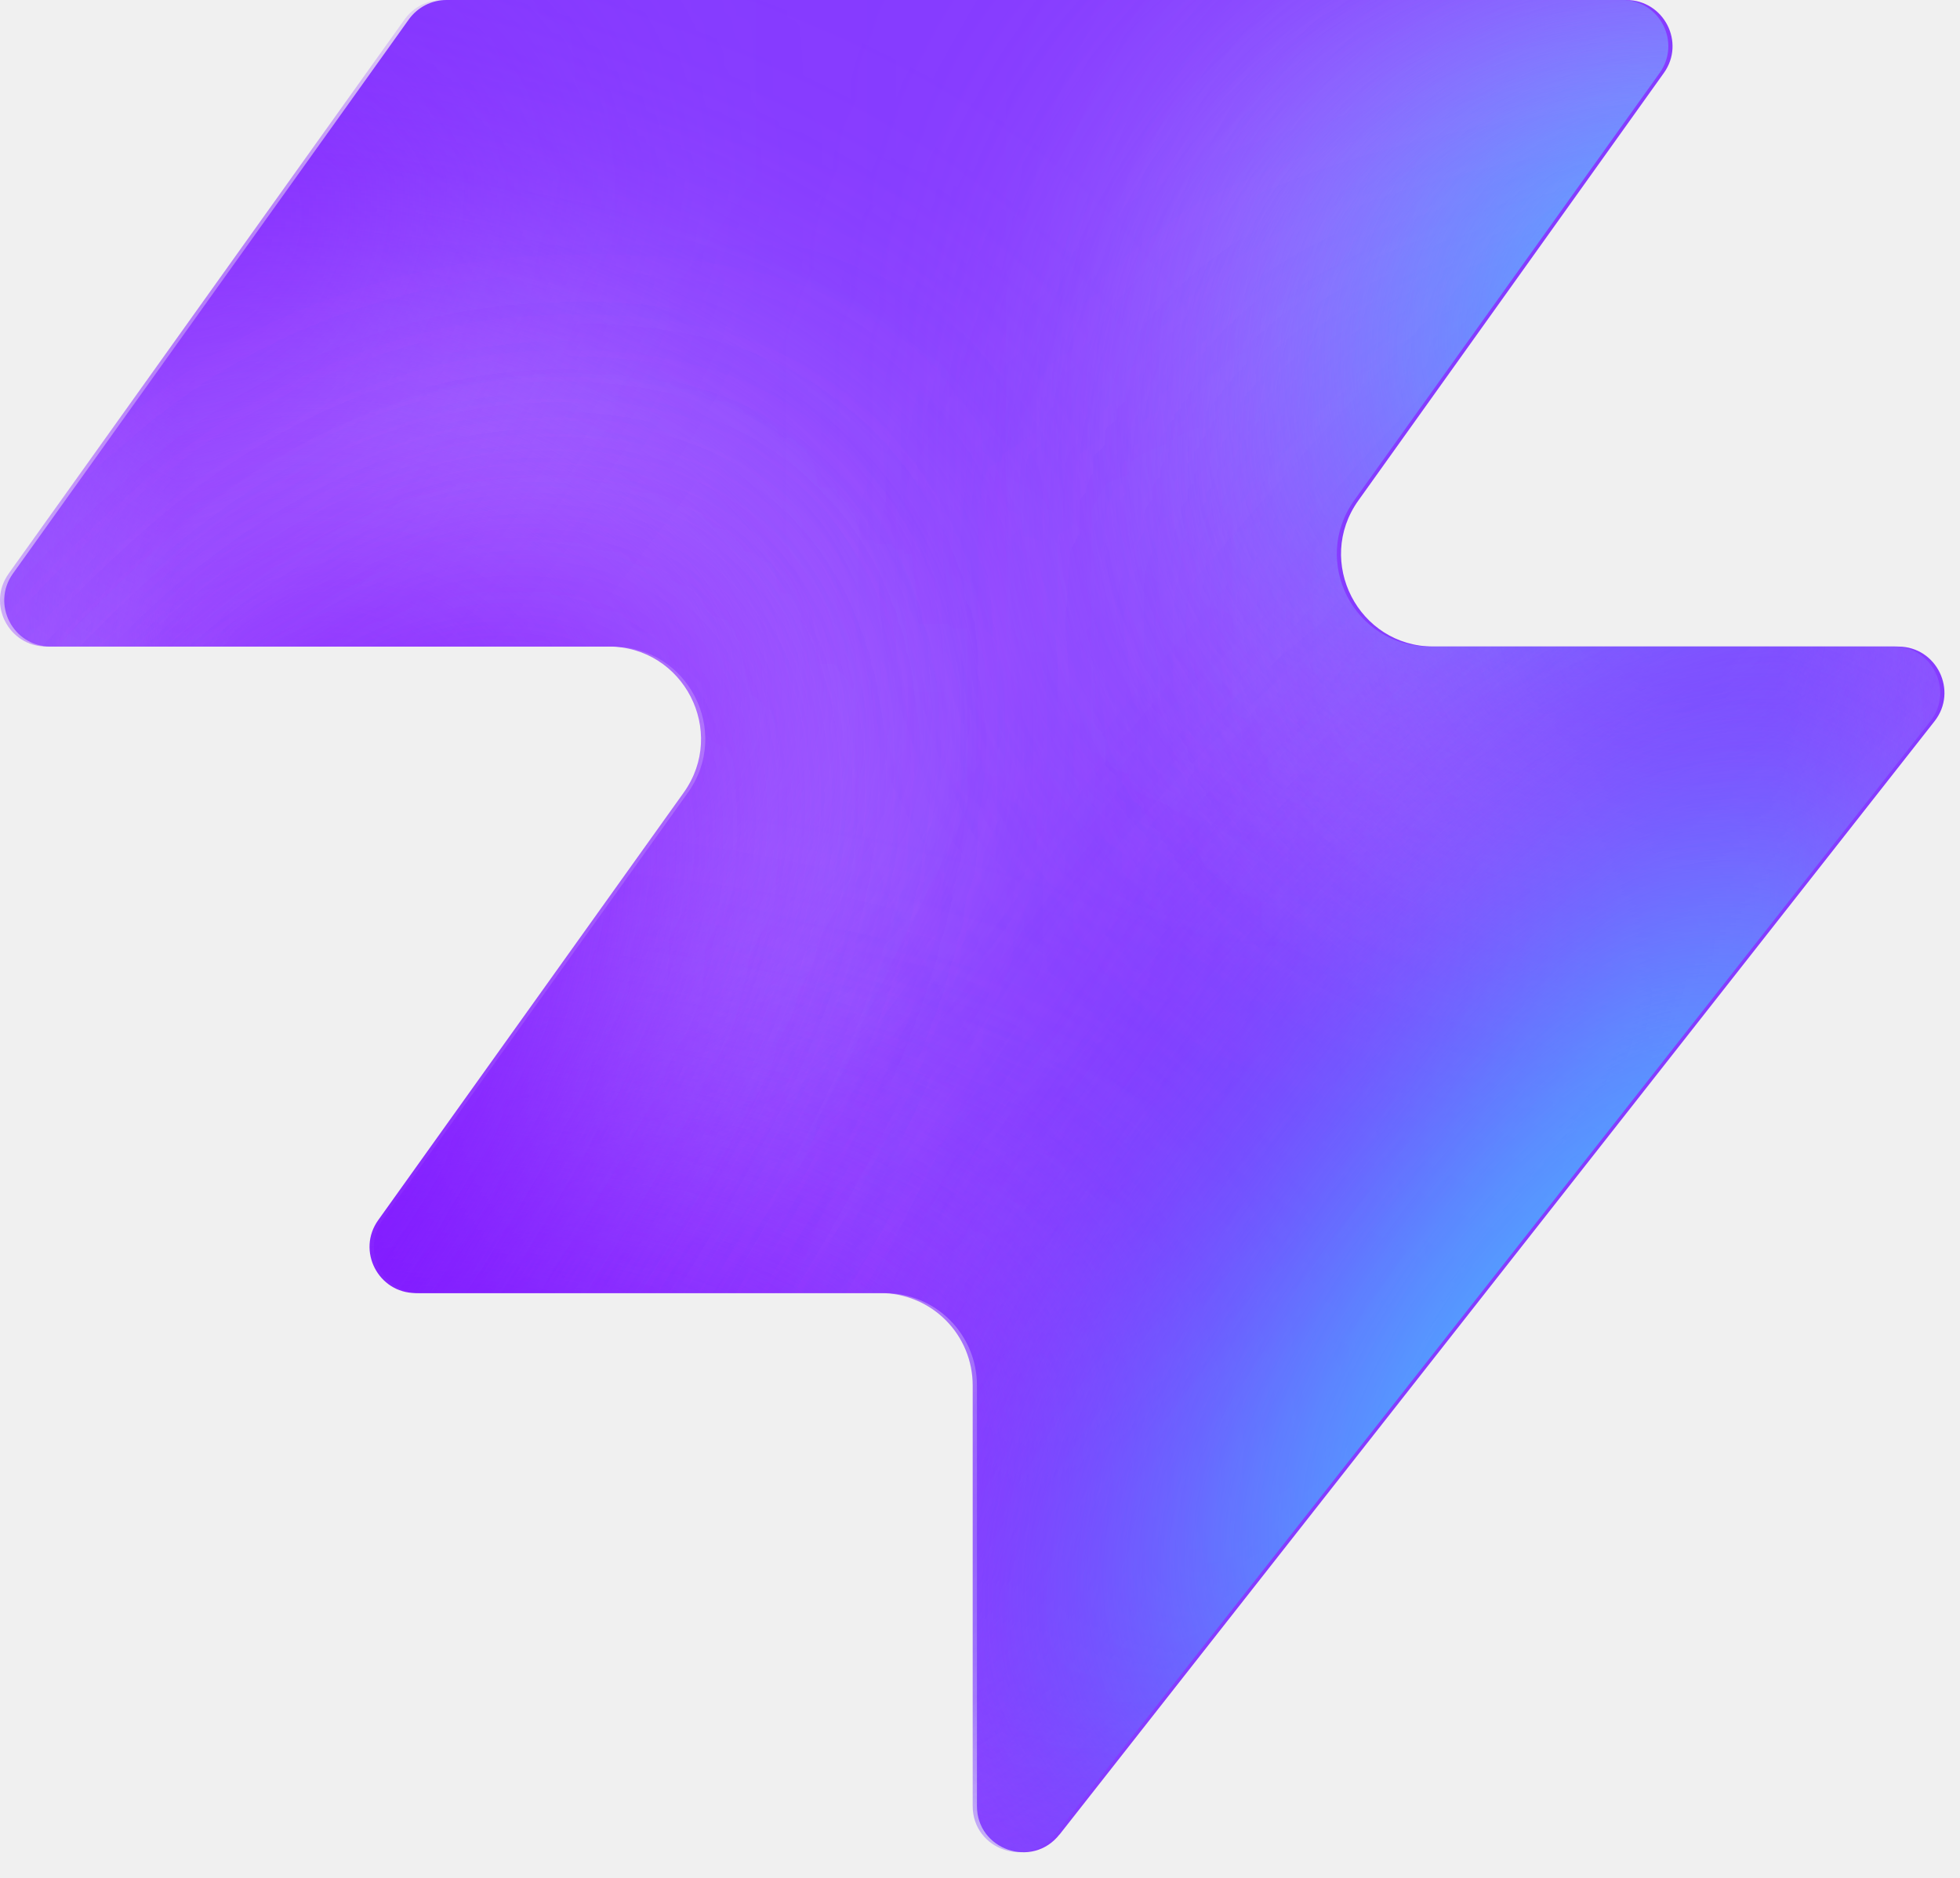
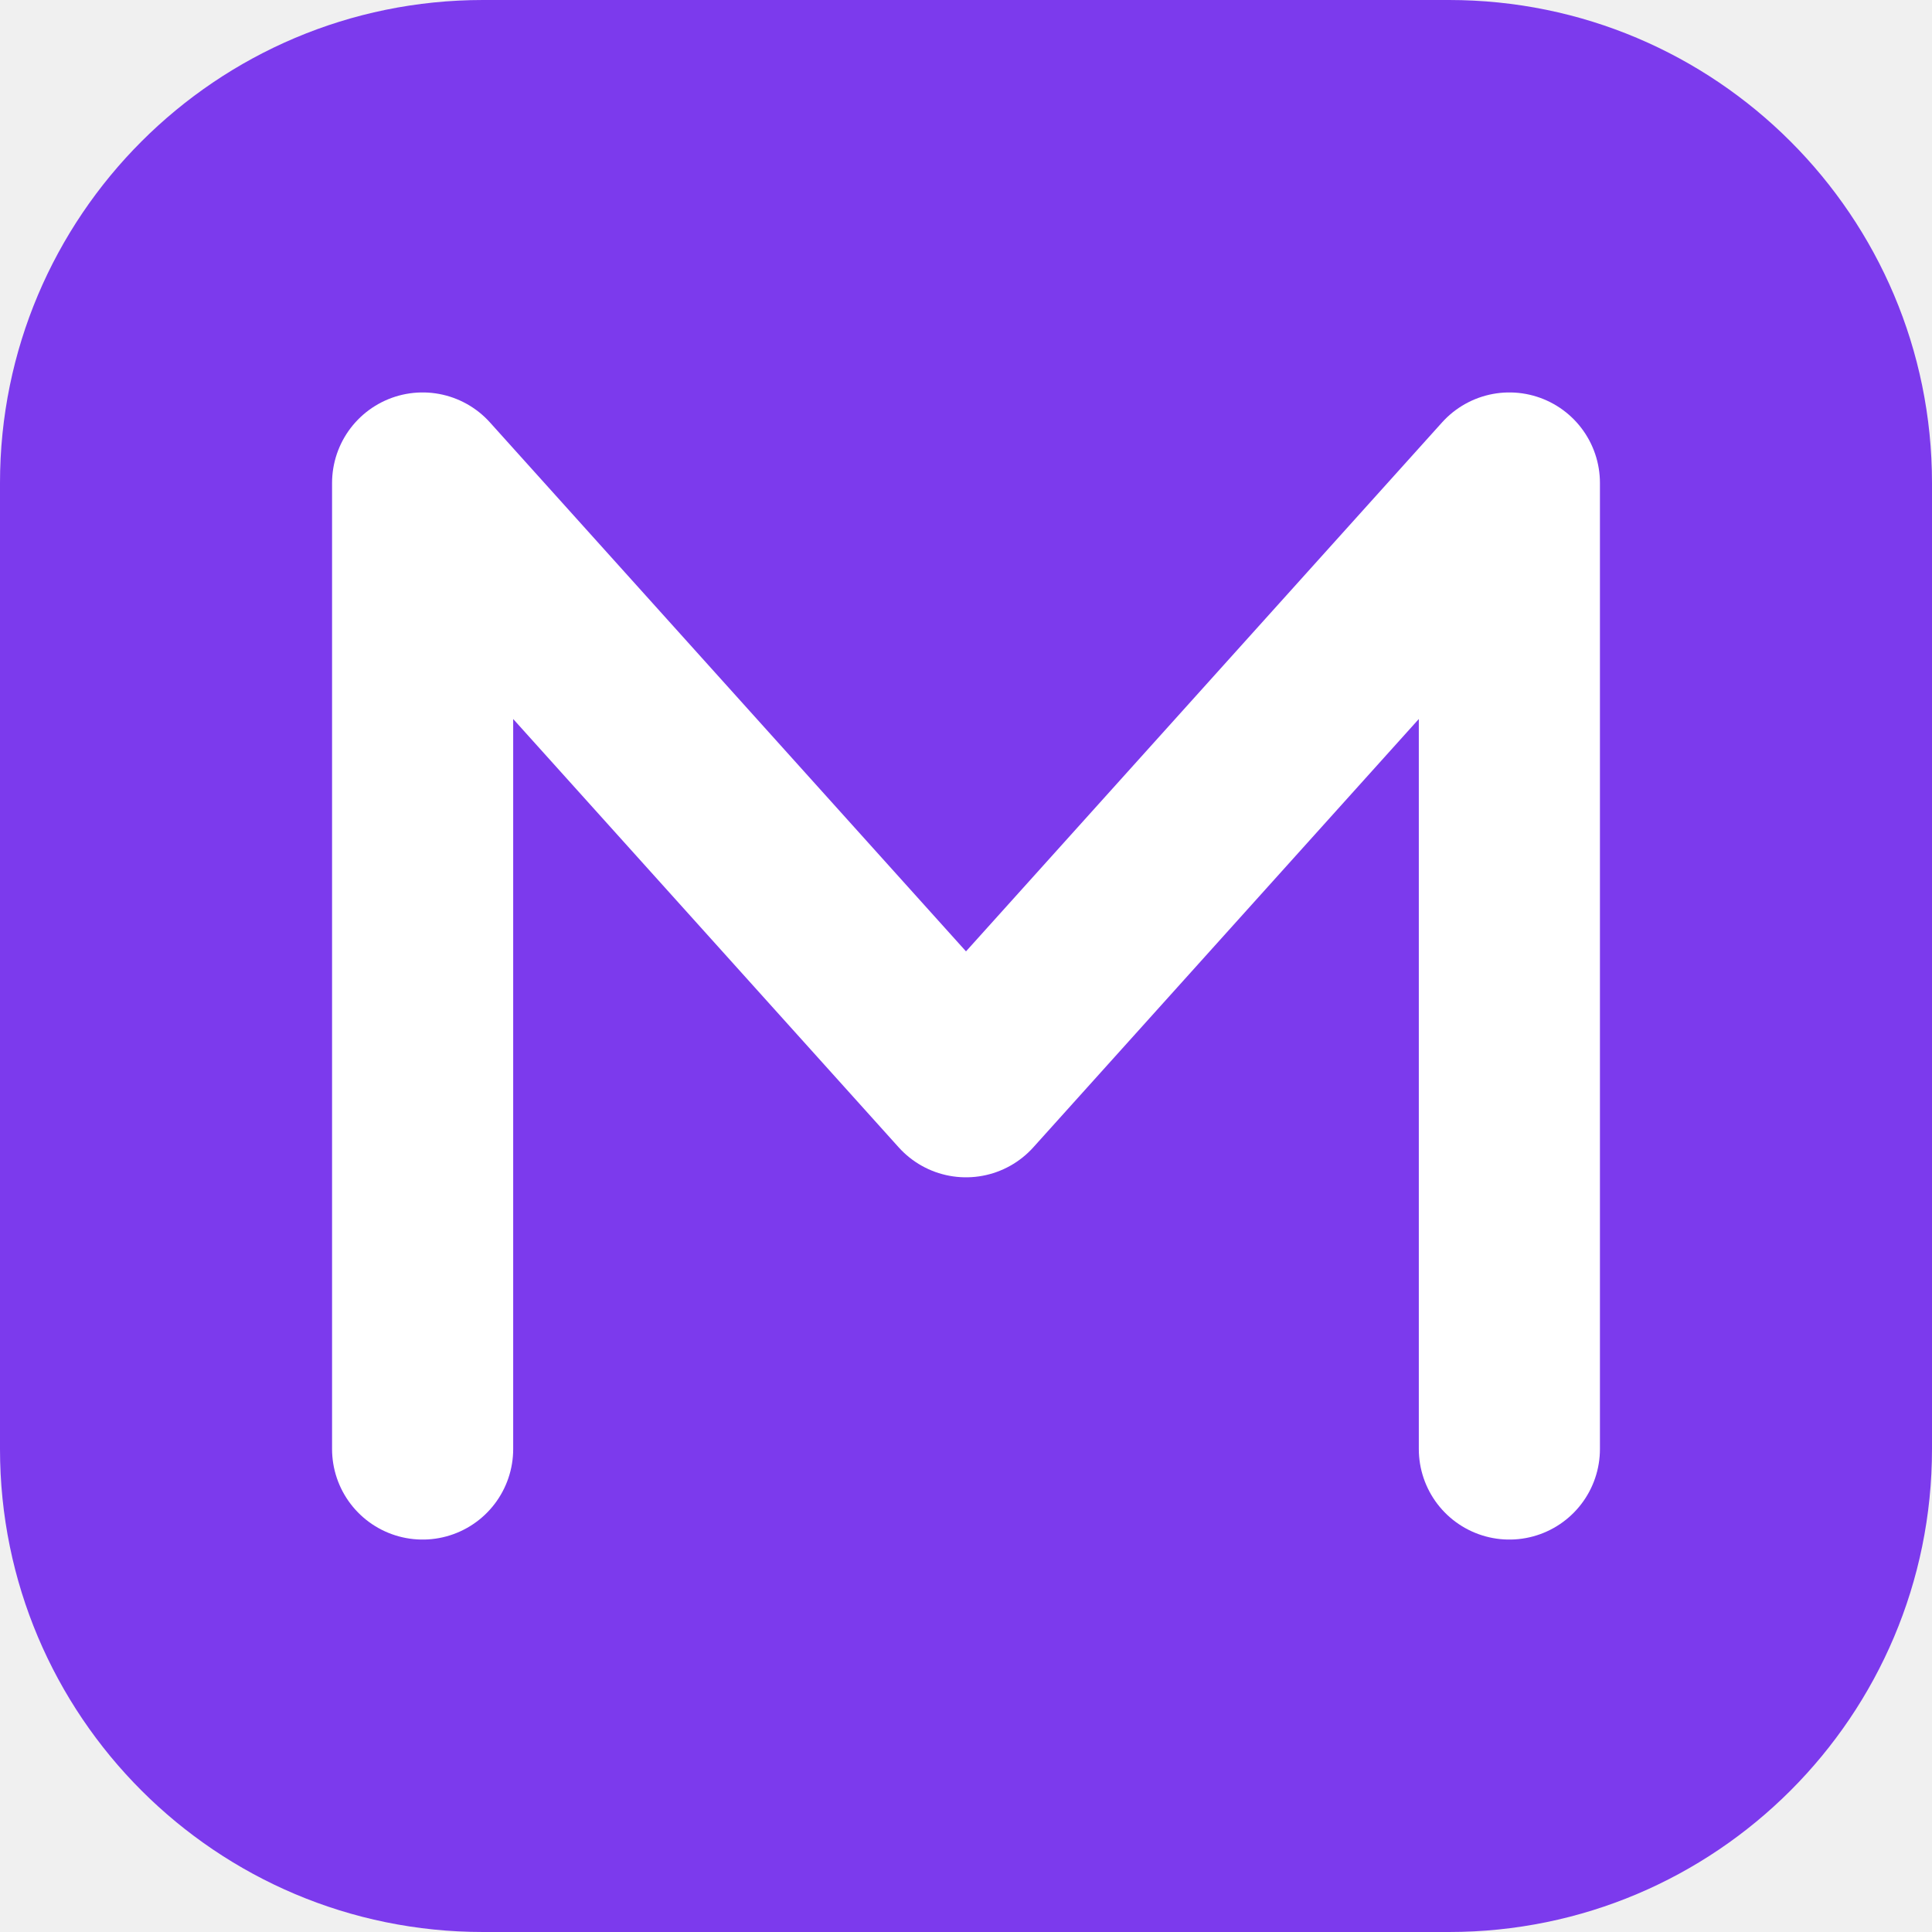
- <svg xmlns="http://www.w3.org/2000/svg" width="48" height="46" fill="none" viewBox="0 0 48 46">
-   <path fill="#863bff" d="M25.946 44.938c-.664.845-2.021.375-2.021-.698V33.937a2.26 2.26 0 0 0-2.262-2.262H10.287c-.92 0-1.456-1.04-.92-1.788l7.48-10.471c1.07-1.497 0-3.578-1.842-3.578H1.237c-.92 0-1.456-1.04-.92-1.788L10.013.474c.214-.297.556-.474.92-.474h28.894c.92 0 1.456 1.04.92 1.788l-7.48 10.471c-1.07 1.498 0 3.579 1.842 3.579h11.377c.943 0 1.473 1.088.89 1.83L25.947 44.94z" style="fill:#863bff;fill:color(display-p3 .525 .23 1);fill-opacity:1" />
-   <mask id="a" width="48" height="46" x="0" y="0" maskUnits="userSpaceOnUse" style="mask-type:alpha">
-     <path fill="#000" d="M25.842 44.938c-.664.844-2.021.375-2.021-.698V33.937a2.26 2.26 0 0 0-2.262-2.262H10.183c-.92 0-1.456-1.04-.92-1.788l7.48-10.471c1.07-1.498 0-3.579-1.842-3.579H1.133c-.92 0-1.456-1.04-.92-1.787L9.91.473c.214-.297.556-.474.92-.474h28.894c.92 0 1.456 1.04.92 1.788l-7.48 10.471c-1.07 1.498 0 3.578 1.842 3.578h11.377c.943 0 1.473 1.088.89 1.832L25.843 44.94z" style="fill:#000;fill-opacity:1" />
-   </mask>
-   <g mask="url(#a)">
-     <g filter="url(#b)">
-       <ellipse cx="5.508" cy="14.704" fill="#ede6ff" rx="5.508" ry="14.704" style="fill:#ede6ff;fill:color(display-p3 .927 .903 1);fill-opacity:1" transform="matrix(.00324 1 1 -.00324 -4.47 31.516)" />
-     </g>
-     <g filter="url(#c)">
-       <ellipse cx="10.399" cy="29.851" fill="#ede6ff" rx="10.399" ry="29.851" style="fill:#ede6ff;fill:color(display-p3 .927 .903 1);fill-opacity:1" transform="matrix(.00324 1 1 -.00324 -39.328 7.883)" />
-     </g>
-     <g filter="url(#d)">
-       <ellipse cx="5.508" cy="30.487" fill="#7e14ff" rx="5.508" ry="30.487" style="fill:#7e14ff;fill:color(display-p3 .492 .077 1);fill-opacity:1" transform="rotate(89.814 -25.913 -14.639)scale(1 -1)" />
-     </g>
-     <g filter="url(#e)">
-       <ellipse cx="5.508" cy="30.599" fill="#7e14ff" rx="5.508" ry="30.599" style="fill:#7e14ff;fill:color(display-p3 .492 .077 1);fill-opacity:1" transform="rotate(89.814 -32.644 -3.334)scale(1 -1)" />
-     </g>
-     <g filter="url(#f)">
-       <ellipse cx="5.508" cy="30.599" fill="#7e14ff" rx="5.508" ry="30.599" style="fill:#7e14ff;fill:color(display-p3 .492 .077 1);fill-opacity:1" transform="matrix(.00324 1 1 -.00324 -34.34 30.47)" />
-     </g>
-     <g filter="url(#g)">
-       <ellipse cx="14.072" cy="22.078" fill="#ede6ff" rx="14.072" ry="22.078" style="fill:#ede6ff;fill:color(display-p3 .927 .903 1);fill-opacity:1" transform="rotate(93.35 24.506 48.493)scale(-1 1)" />
-     </g>
-     <g filter="url(#h)">
-       <ellipse cx="3.47" cy="21.501" fill="#7e14ff" rx="3.47" ry="21.501" style="fill:#7e14ff;fill:color(display-p3 .492 .077 1);fill-opacity:1" transform="rotate(89.009 28.708 47.59)scale(-1 1)" />
-     </g>
-     <g filter="url(#i)">
-       <ellipse cx="3.47" cy="21.501" fill="#7e14ff" rx="3.47" ry="21.501" style="fill:#7e14ff;fill:color(display-p3 .492 .077 1);fill-opacity:1" transform="rotate(89.009 28.708 47.59)scale(-1 1)" />
-     </g>
-     <g filter="url(#j)">
-       <ellipse cx=".387" cy="8.972" fill="#7e14ff" rx="4.407" ry="29.108" style="fill:#7e14ff;fill:color(display-p3 .492 .077 1);fill-opacity:1" transform="rotate(39.51 .387 8.972)" />
-     </g>
-     <g filter="url(#k)">
-       <ellipse cx="47.523" cy="-6.092" fill="#7e14ff" rx="4.407" ry="29.108" style="fill:#7e14ff;fill:color(display-p3 .492 .077 1);fill-opacity:1" transform="rotate(37.892 47.523 -6.092)" />
-     </g>
-     <g filter="url(#l)">
-       <ellipse cx="41.412" cy="6.333" fill="#47bfff" rx="5.971" ry="9.665" style="fill:#47bfff;fill:color(display-p3 .28 .748 1);fill-opacity:1" transform="rotate(37.892 41.412 6.333)" />
-     </g>
-     <g filter="url(#m)">
-       <ellipse cx="-1.879" cy="38.332" fill="#7e14ff" rx="4.407" ry="29.108" style="fill:#7e14ff;fill:color(display-p3 .492 .077 1);fill-opacity:1" transform="rotate(37.892 -1.88 38.332)" />
-     </g>
-     <g filter="url(#n)">
-       <ellipse cx="-1.879" cy="38.332" fill="#7e14ff" rx="4.407" ry="29.108" style="fill:#7e14ff;fill:color(display-p3 .492 .077 1);fill-opacity:1" transform="rotate(37.892 -1.88 38.332)" />
-     </g>
-     <g filter="url(#o)">
-       <ellipse cx="35.651" cy="29.907" fill="#7e14ff" rx="4.407" ry="29.108" style="fill:#7e14ff;fill:color(display-p3 .492 .077 1);fill-opacity:1" transform="rotate(37.892 35.651 29.907)" />
-     </g>
-     <g filter="url(#p)">
-       <ellipse cx="38.418" cy="32.4" fill="#47bfff" rx="5.971" ry="15.297" style="fill:#47bfff;fill:color(display-p3 .28 .748 1);fill-opacity:1" transform="rotate(37.892 38.418 32.4)" />
-     </g>
-   </g>
-   <defs>
-     <filter id="b" width="60.045" height="41.654" x="-19.77" y="16.149" color-interpolation-filters="sRGB" filterUnits="userSpaceOnUse">
-       <feFlood flood-opacity="0" result="BackgroundImageFix" />
-       <feBlend in="SourceGraphic" in2="BackgroundImageFix" result="shape" />
-       <feGaussianBlur result="effect1_foregroundBlur_2002_17158" stdDeviation="7.659" />
-     </filter>
-     <filter id="c" width="90.34" height="51.437" x="-54.613" y="-7.533" color-interpolation-filters="sRGB" filterUnits="userSpaceOnUse">
-       <feFlood flood-opacity="0" result="BackgroundImageFix" />
-       <feBlend in="SourceGraphic" in2="BackgroundImageFix" result="shape" />
-       <feGaussianBlur result="effect1_foregroundBlur_2002_17158" stdDeviation="7.659" />
-     </filter>
-     <filter id="d" width="79.355" height="29.4" x="-49.64" y="2.03" color-interpolation-filters="sRGB" filterUnits="userSpaceOnUse">
-       <feFlood flood-opacity="0" result="BackgroundImageFix" />
-       <feBlend in="SourceGraphic" in2="BackgroundImageFix" result="shape" />
-       <feGaussianBlur result="effect1_foregroundBlur_2002_17158" stdDeviation="4.596" />
-     </filter>
-     <filter id="e" width="79.579" height="29.4" x="-45.045" y="20.029" color-interpolation-filters="sRGB" filterUnits="userSpaceOnUse">
-       <feFlood flood-opacity="0" result="BackgroundImageFix" />
-       <feBlend in="SourceGraphic" in2="BackgroundImageFix" result="shape" />
-       <feGaussianBlur result="effect1_foregroundBlur_2002_17158" stdDeviation="4.596" />
-     </filter>
-     <filter id="f" width="79.579" height="29.4" x="-43.513" y="21.178" color-interpolation-filters="sRGB" filterUnits="userSpaceOnUse">
-       <feFlood flood-opacity="0" result="BackgroundImageFix" />
-       <feBlend in="SourceGraphic" in2="BackgroundImageFix" result="shape" />
-       <feGaussianBlur result="effect1_foregroundBlur_2002_17158" stdDeviation="4.596" />
-     </filter>
-     <filter id="g" width="74.749" height="58.852" x="15.756" y="-17.901" color-interpolation-filters="sRGB" filterUnits="userSpaceOnUse">
-       <feFlood flood-opacity="0" result="BackgroundImageFix" />
-       <feBlend in="SourceGraphic" in2="BackgroundImageFix" result="shape" />
-       <feGaussianBlur result="effect1_foregroundBlur_2002_17158" stdDeviation="7.659" />
-     </filter>
-     <filter id="h" width="61.377" height="25.362" x="23.548" y="2.284" color-interpolation-filters="sRGB" filterUnits="userSpaceOnUse">
-       <feFlood flood-opacity="0" result="BackgroundImageFix" />
-       <feBlend in="SourceGraphic" in2="BackgroundImageFix" result="shape" />
-       <feGaussianBlur result="effect1_foregroundBlur_2002_17158" stdDeviation="4.596" />
-     </filter>
-     <filter id="i" width="61.377" height="25.362" x="23.548" y="2.284" color-interpolation-filters="sRGB" filterUnits="userSpaceOnUse">
-       <feFlood flood-opacity="0" result="BackgroundImageFix" />
-       <feBlend in="SourceGraphic" in2="BackgroundImageFix" result="shape" />
-       <feGaussianBlur result="effect1_foregroundBlur_2002_17158" stdDeviation="4.596" />
-     </filter>
-     <filter id="j" width="56.045" height="63.649" x="-27.636" y="-22.853" color-interpolation-filters="sRGB" filterUnits="userSpaceOnUse">
-       <feFlood flood-opacity="0" result="BackgroundImageFix" />
-       <feBlend in="SourceGraphic" in2="BackgroundImageFix" result="shape" />
-       <feGaussianBlur result="effect1_foregroundBlur_2002_17158" stdDeviation="4.596" />
-     </filter>
-     <filter id="k" width="54.814" height="64.646" x="20.116" y="-38.415" color-interpolation-filters="sRGB" filterUnits="userSpaceOnUse">
-       <feFlood flood-opacity="0" result="BackgroundImageFix" />
-       <feBlend in="SourceGraphic" in2="BackgroundImageFix" result="shape" />
-       <feGaussianBlur result="effect1_foregroundBlur_2002_17158" stdDeviation="4.596" />
-     </filter>
-     <filter id="l" width="33.541" height="35.313" x="24.641" y="-11.323" color-interpolation-filters="sRGB" filterUnits="userSpaceOnUse">
-       <feFlood flood-opacity="0" result="BackgroundImageFix" />
-       <feBlend in="SourceGraphic" in2="BackgroundImageFix" result="shape" />
-       <feGaussianBlur result="effect1_foregroundBlur_2002_17158" stdDeviation="4.596" />
-     </filter>
-     <filter id="m" width="54.814" height="64.646" x="-29.286" y="6.009" color-interpolation-filters="sRGB" filterUnits="userSpaceOnUse">
-       <feFlood flood-opacity="0" result="BackgroundImageFix" />
-       <feBlend in="SourceGraphic" in2="BackgroundImageFix" result="shape" />
-       <feGaussianBlur result="effect1_foregroundBlur_2002_17158" stdDeviation="4.596" />
-     </filter>
-     <filter id="n" width="54.814" height="64.646" x="-29.286" y="6.009" color-interpolation-filters="sRGB" filterUnits="userSpaceOnUse">
-       <feFlood flood-opacity="0" result="BackgroundImageFix" />
-       <feBlend in="SourceGraphic" in2="BackgroundImageFix" result="shape" />
-       <feGaussianBlur result="effect1_foregroundBlur_2002_17158" stdDeviation="4.596" />
-     </filter>
-     <filter id="o" width="54.814" height="64.646" x="8.244" y="-2.416" color-interpolation-filters="sRGB" filterUnits="userSpaceOnUse">
-       <feFlood flood-opacity="0" result="BackgroundImageFix" />
-       <feBlend in="SourceGraphic" in2="BackgroundImageFix" result="shape" />
-       <feGaussianBlur result="effect1_foregroundBlur_2002_17158" stdDeviation="4.596" />
-     </filter>
-     <filter id="p" width="39.409" height="43.623" x="18.713" y="10.588" color-interpolation-filters="sRGB" filterUnits="userSpaceOnUse">
-       <feFlood flood-opacity="0" result="BackgroundImageFix" />
-       <feBlend in="SourceGraphic" in2="BackgroundImageFix" result="shape" />
-       <feGaussianBlur result="effect1_foregroundBlur_2002_17158" stdDeviation="4.596" />
-     </filter>
-   </defs>
+ <svg xmlns="http://www.w3.org/2000/svg" viewBox="0 0 32 32" width="32" height="32">
+   <rect width="32" height="32" rx="8" fill="#7c3aed" />
+   <polyline points="7,24 7,8 16,18 25,8 25,24" stroke="white" stroke-width="3" stroke-linecap="round" stroke-linejoin="round" fill="none" />
</svg>
